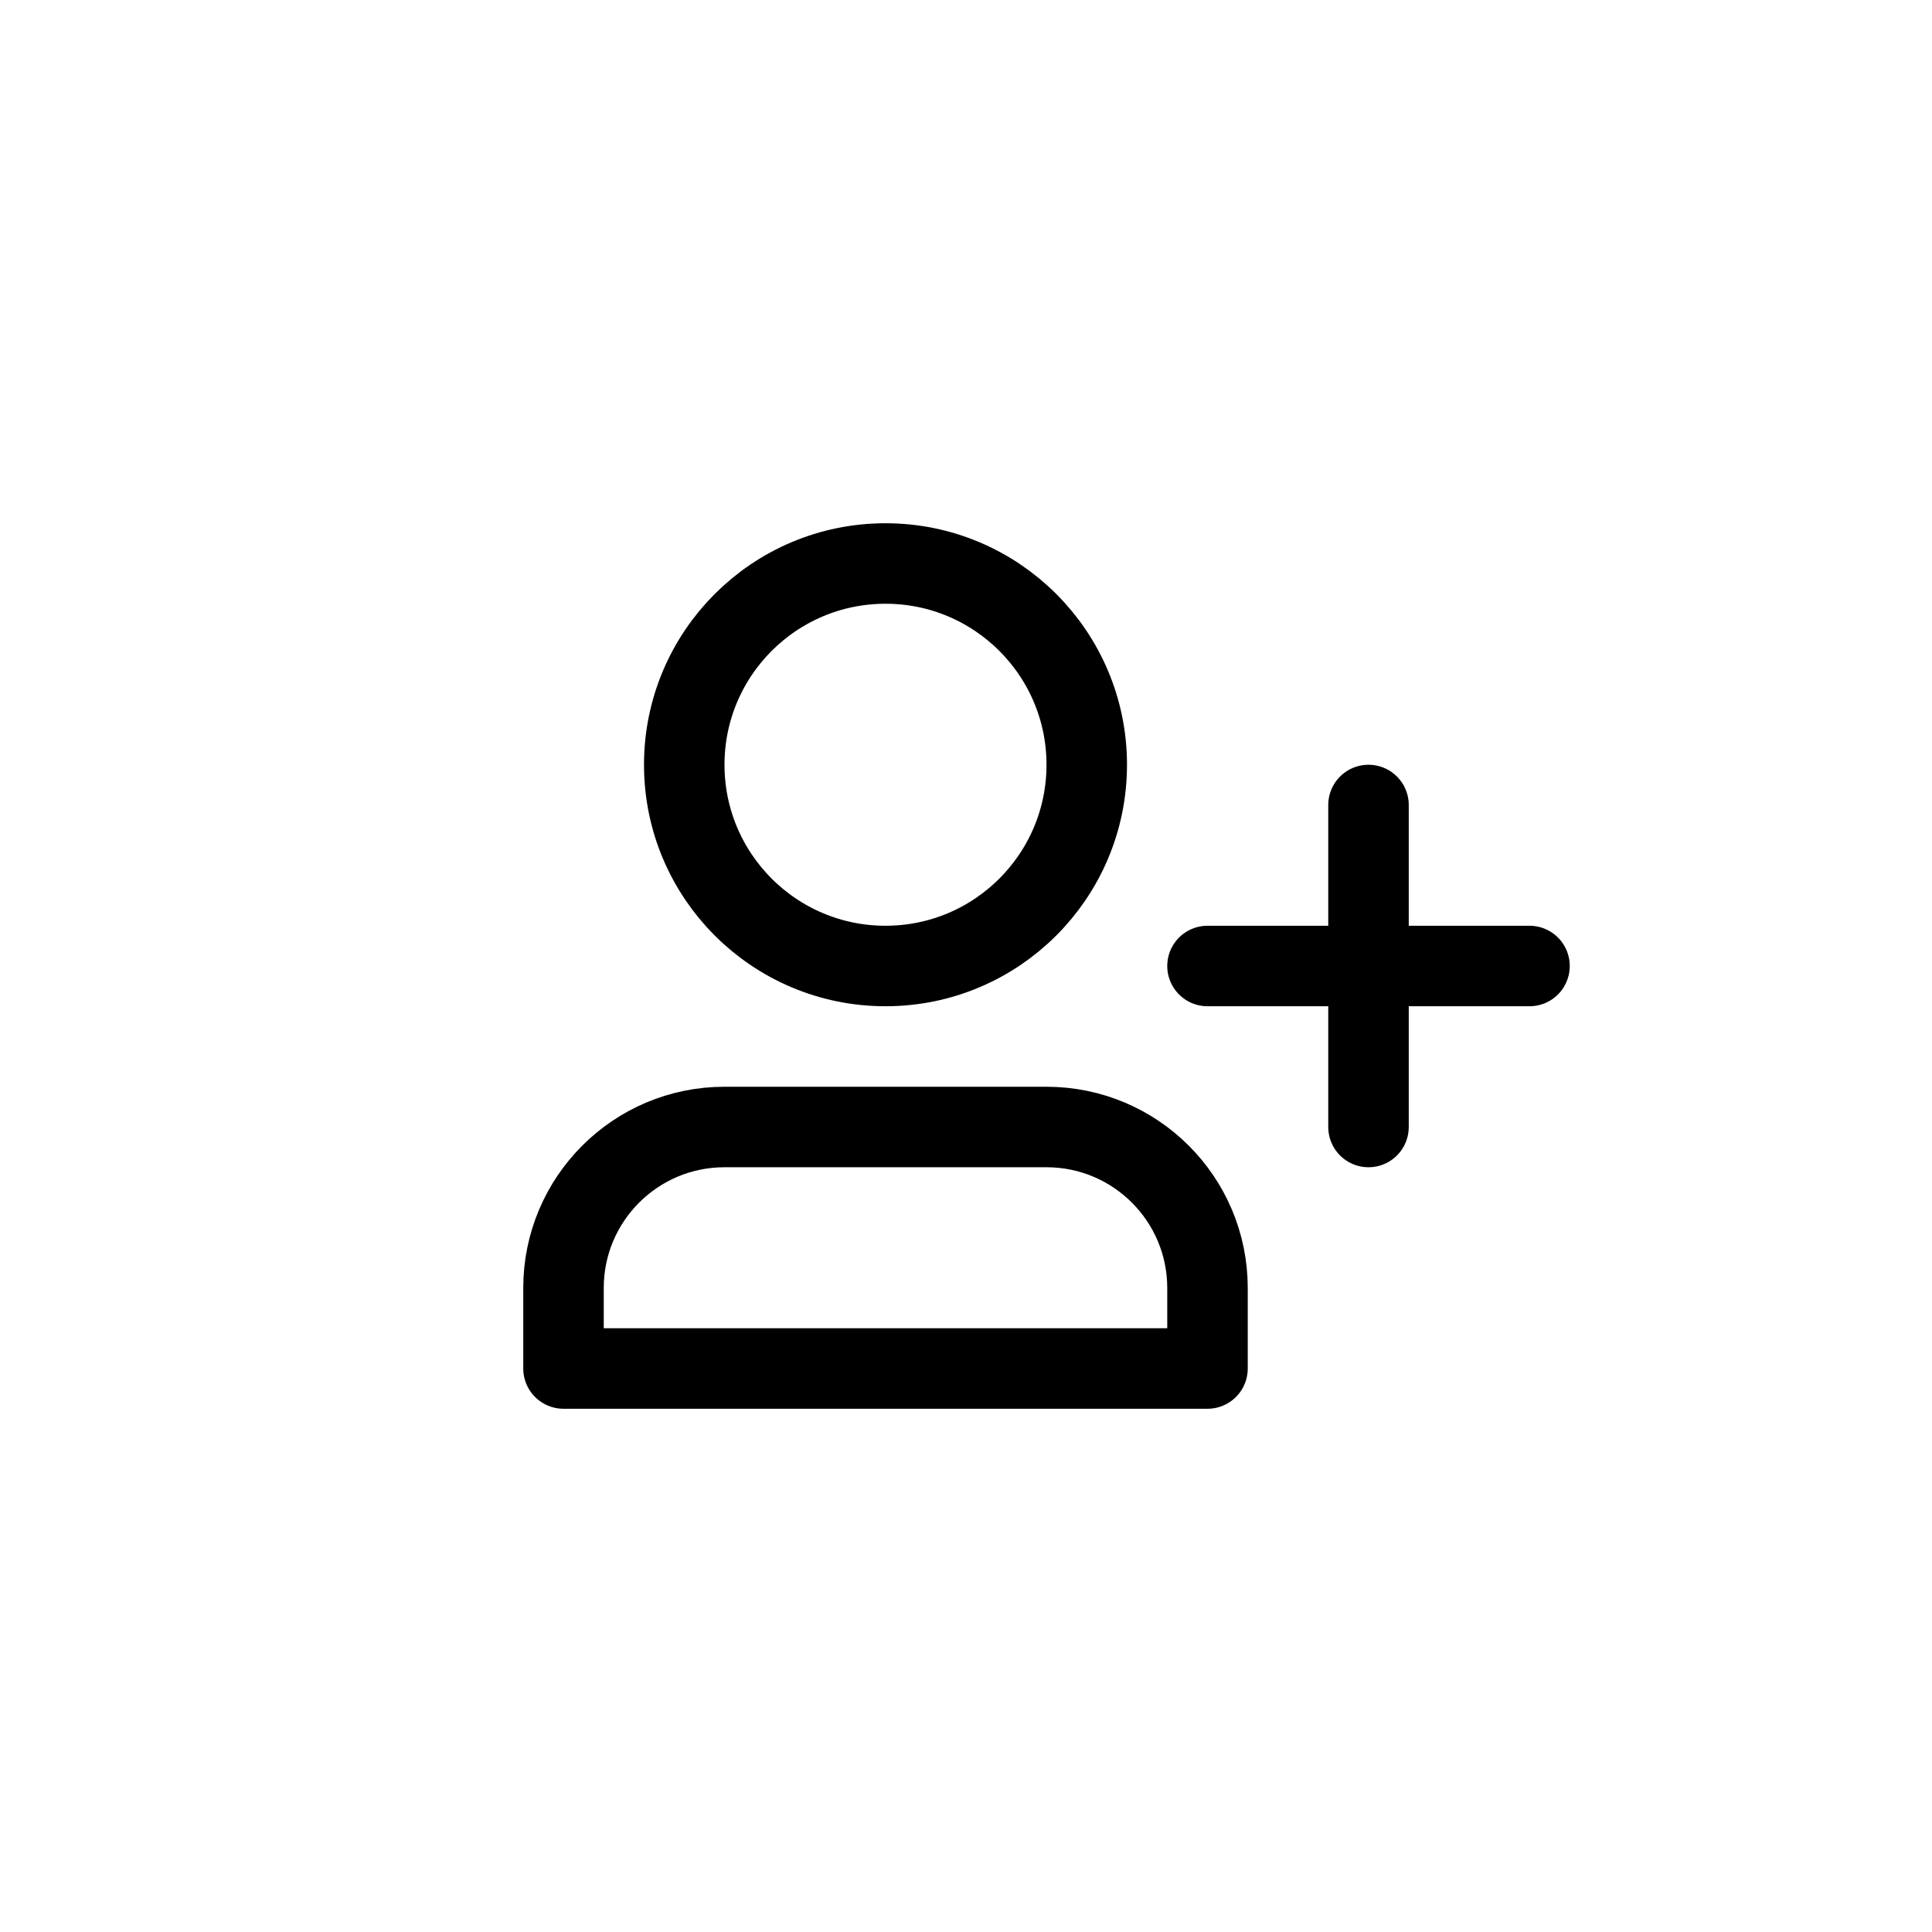
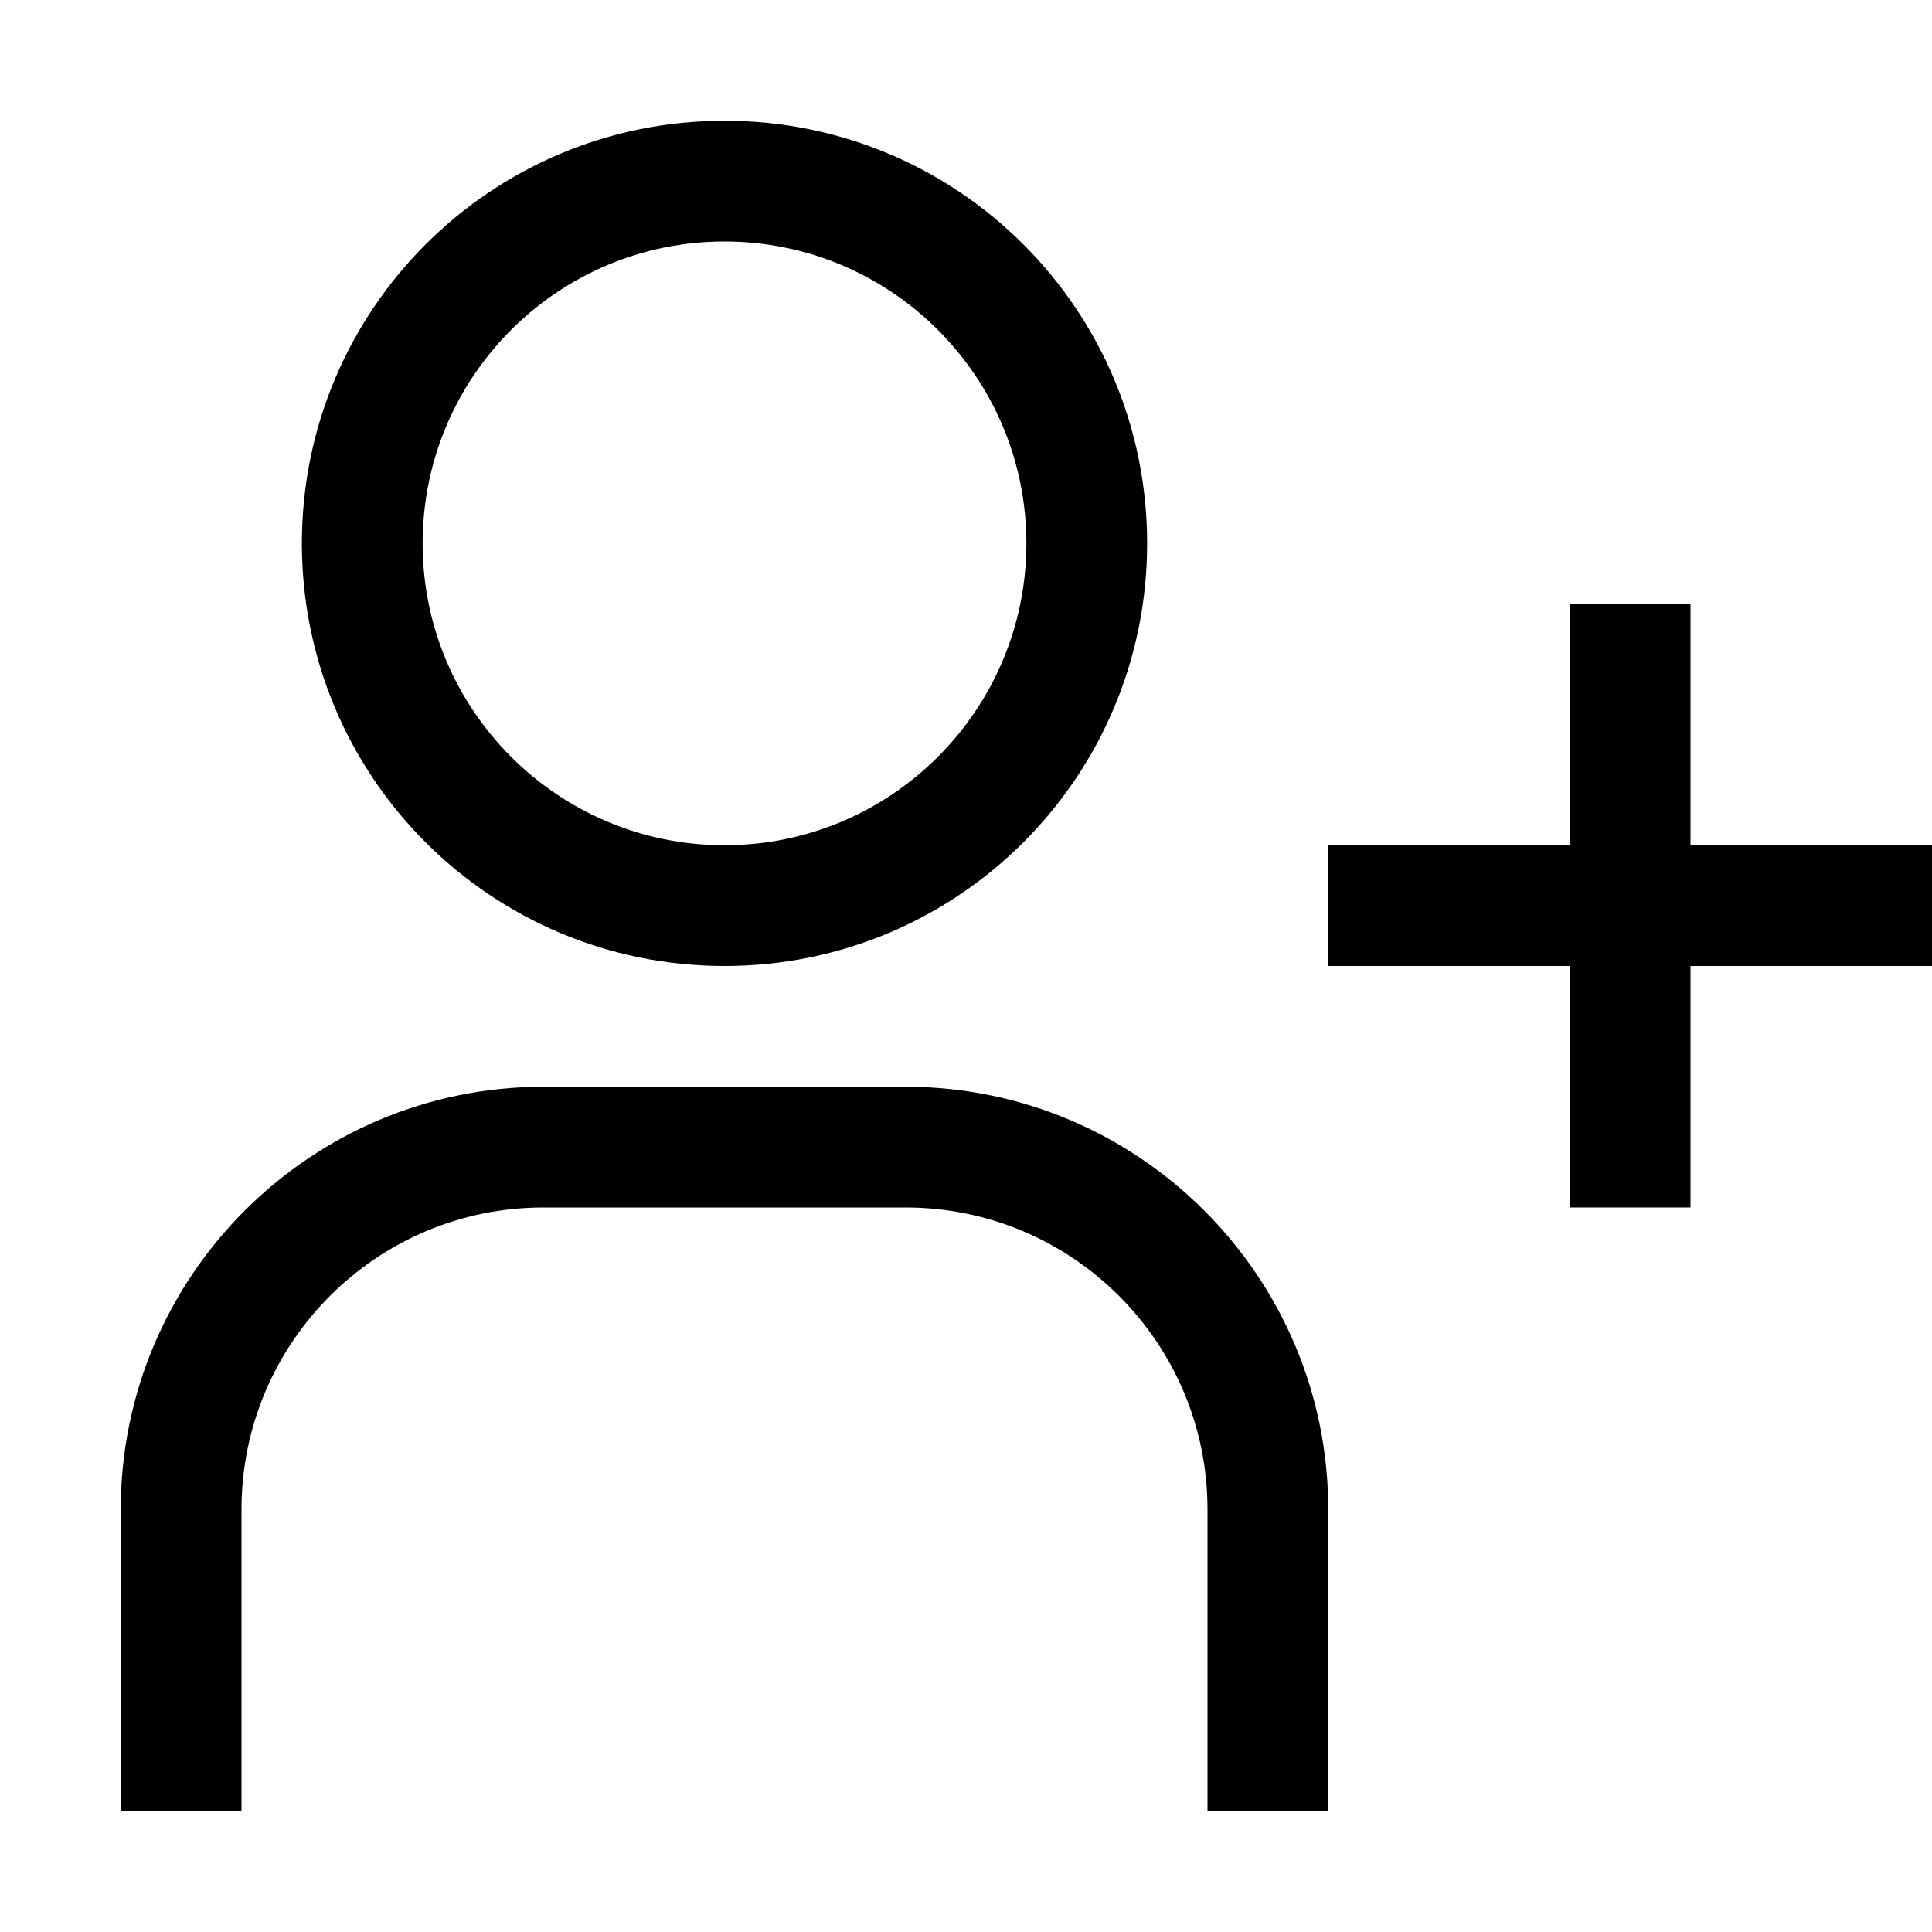
- <svg xmlns="http://www.w3.org/2000/svg" viewBox="0 0 24 24">
+ <svg xmlns="http://www.w3.org/2000/svg" id="Layer_2" viewBox="0 0 32 32">
  <defs>
-     <style>.cls-1,.cls-2{fill:none;}.cls-2{stroke:#000;stroke-linecap:round;stroke-linejoin:round;}</style>
+     <style>.cls-1{fill:none;}.cls-1,.cls-2{stroke-width:0px;}</style>
  </defs>
-   <g data-name="Layer 2" id="Layer_2">
-     <g id="Workspace">
-       <rect class="cls-1" height="24" width="24" />
-       <circle class="cls-2" cx="11" cy="9.5" r="2.5" />
-       <path class="cls-2" d="M9,14h4a2,2,0,0,1,2,2v1a0,0,0,0,1,0,0H7a0,0,0,0,1,0,0V16A2,2,0,0,1,9,14Z" />
-       <line class="cls-2" x1="15" x2="19" y1="12" y2="12" />
-       <line class="cls-2" x1="17" x2="17" y1="10" y2="14" />
+   <g id="icons">
+     <g id="Person">
+       <g id="User">
+         <polygon class="cls-2" points="32 14 28 14 28 10 26 10 26 14 22 14 22 16 26 16 26 20 28 20 28 16 32 16 32 14" />
+         <path class="cls-2" d="m12,4c2.76,0,5,2.24,5,5s-2.24,5-5,5-5-2.24-5-5c0-2.76,2.24-5,5-5m0-2c-3.87,0-7,3.13-7,7s3.13,7,7,7,7-3.13,7-7-3.13-7-7-7Z" />
+         <path class="cls-2" d="m22,30h-2v-5c0-2.76-2.24-5-5-5h-6c-2.76,0-5,2.24-5,5v5h-2v-5c0-3.86,3.14-7,7-7h6c3.86,0,7,3.14,7,7v5Z" />
+         <rect id="_Transparent_Rectangle_" class="cls-1" width="32" height="32" />
+       </g>
    </g>
  </g>
</svg>
